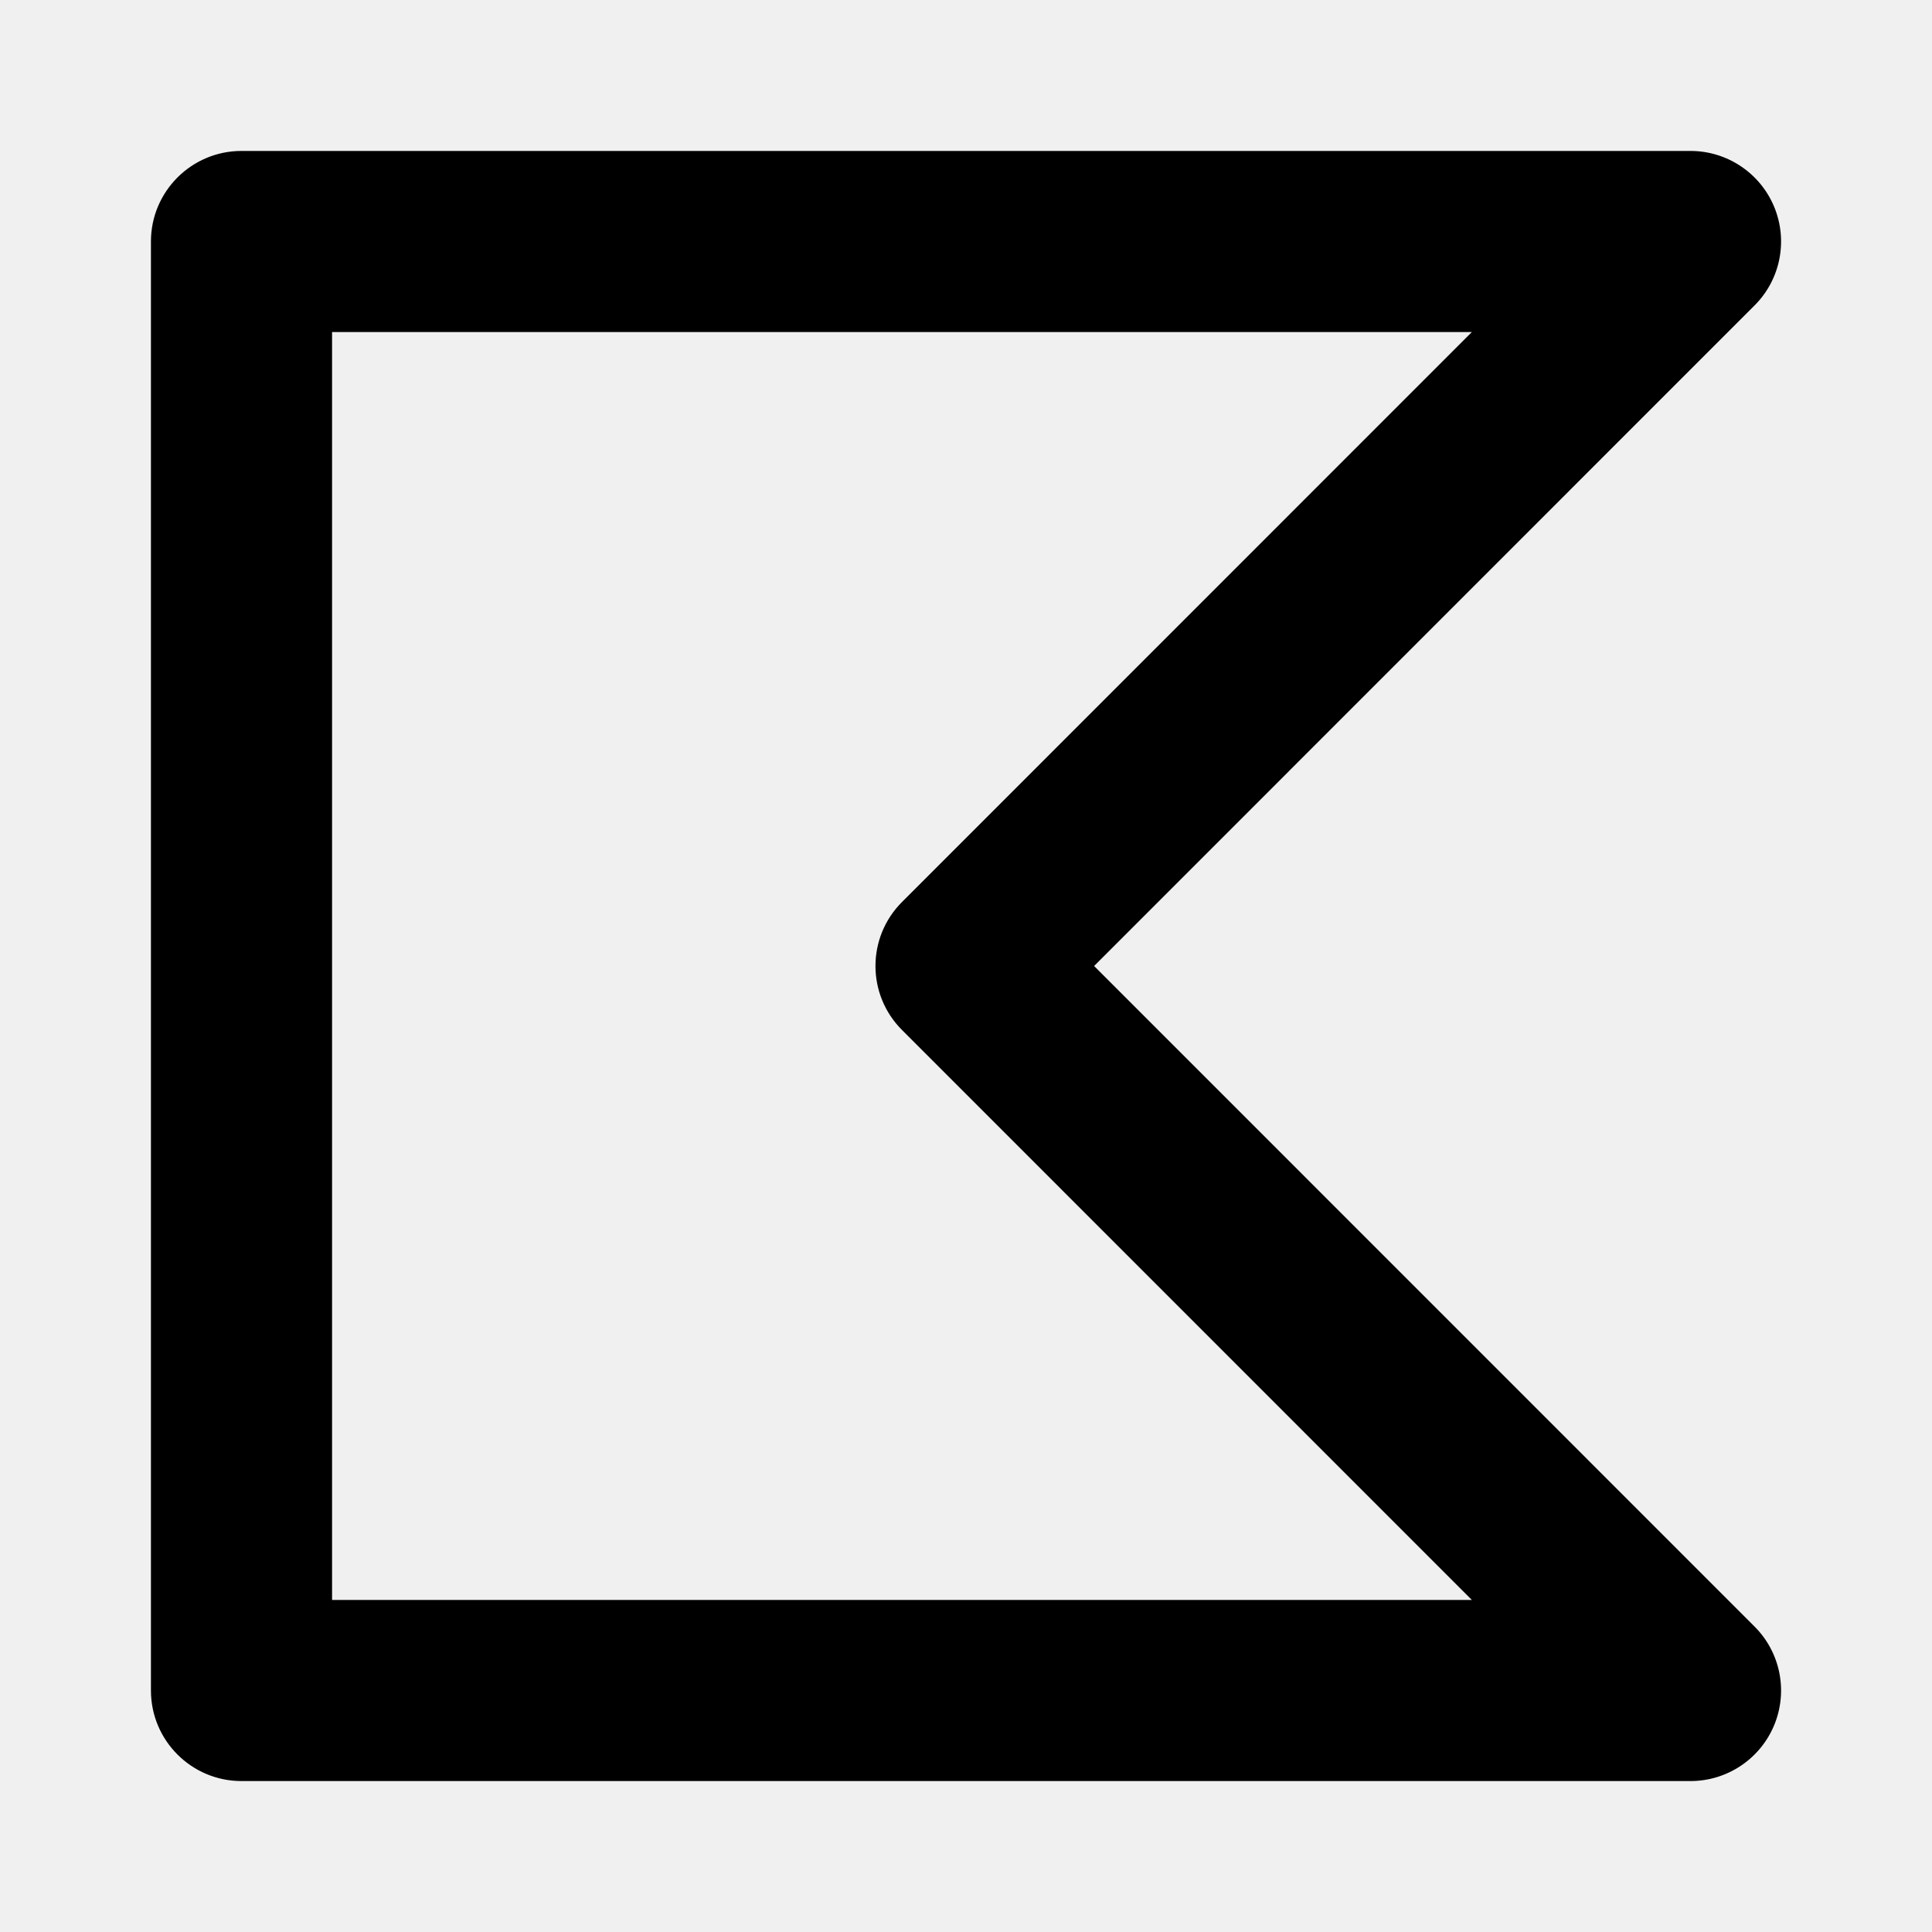
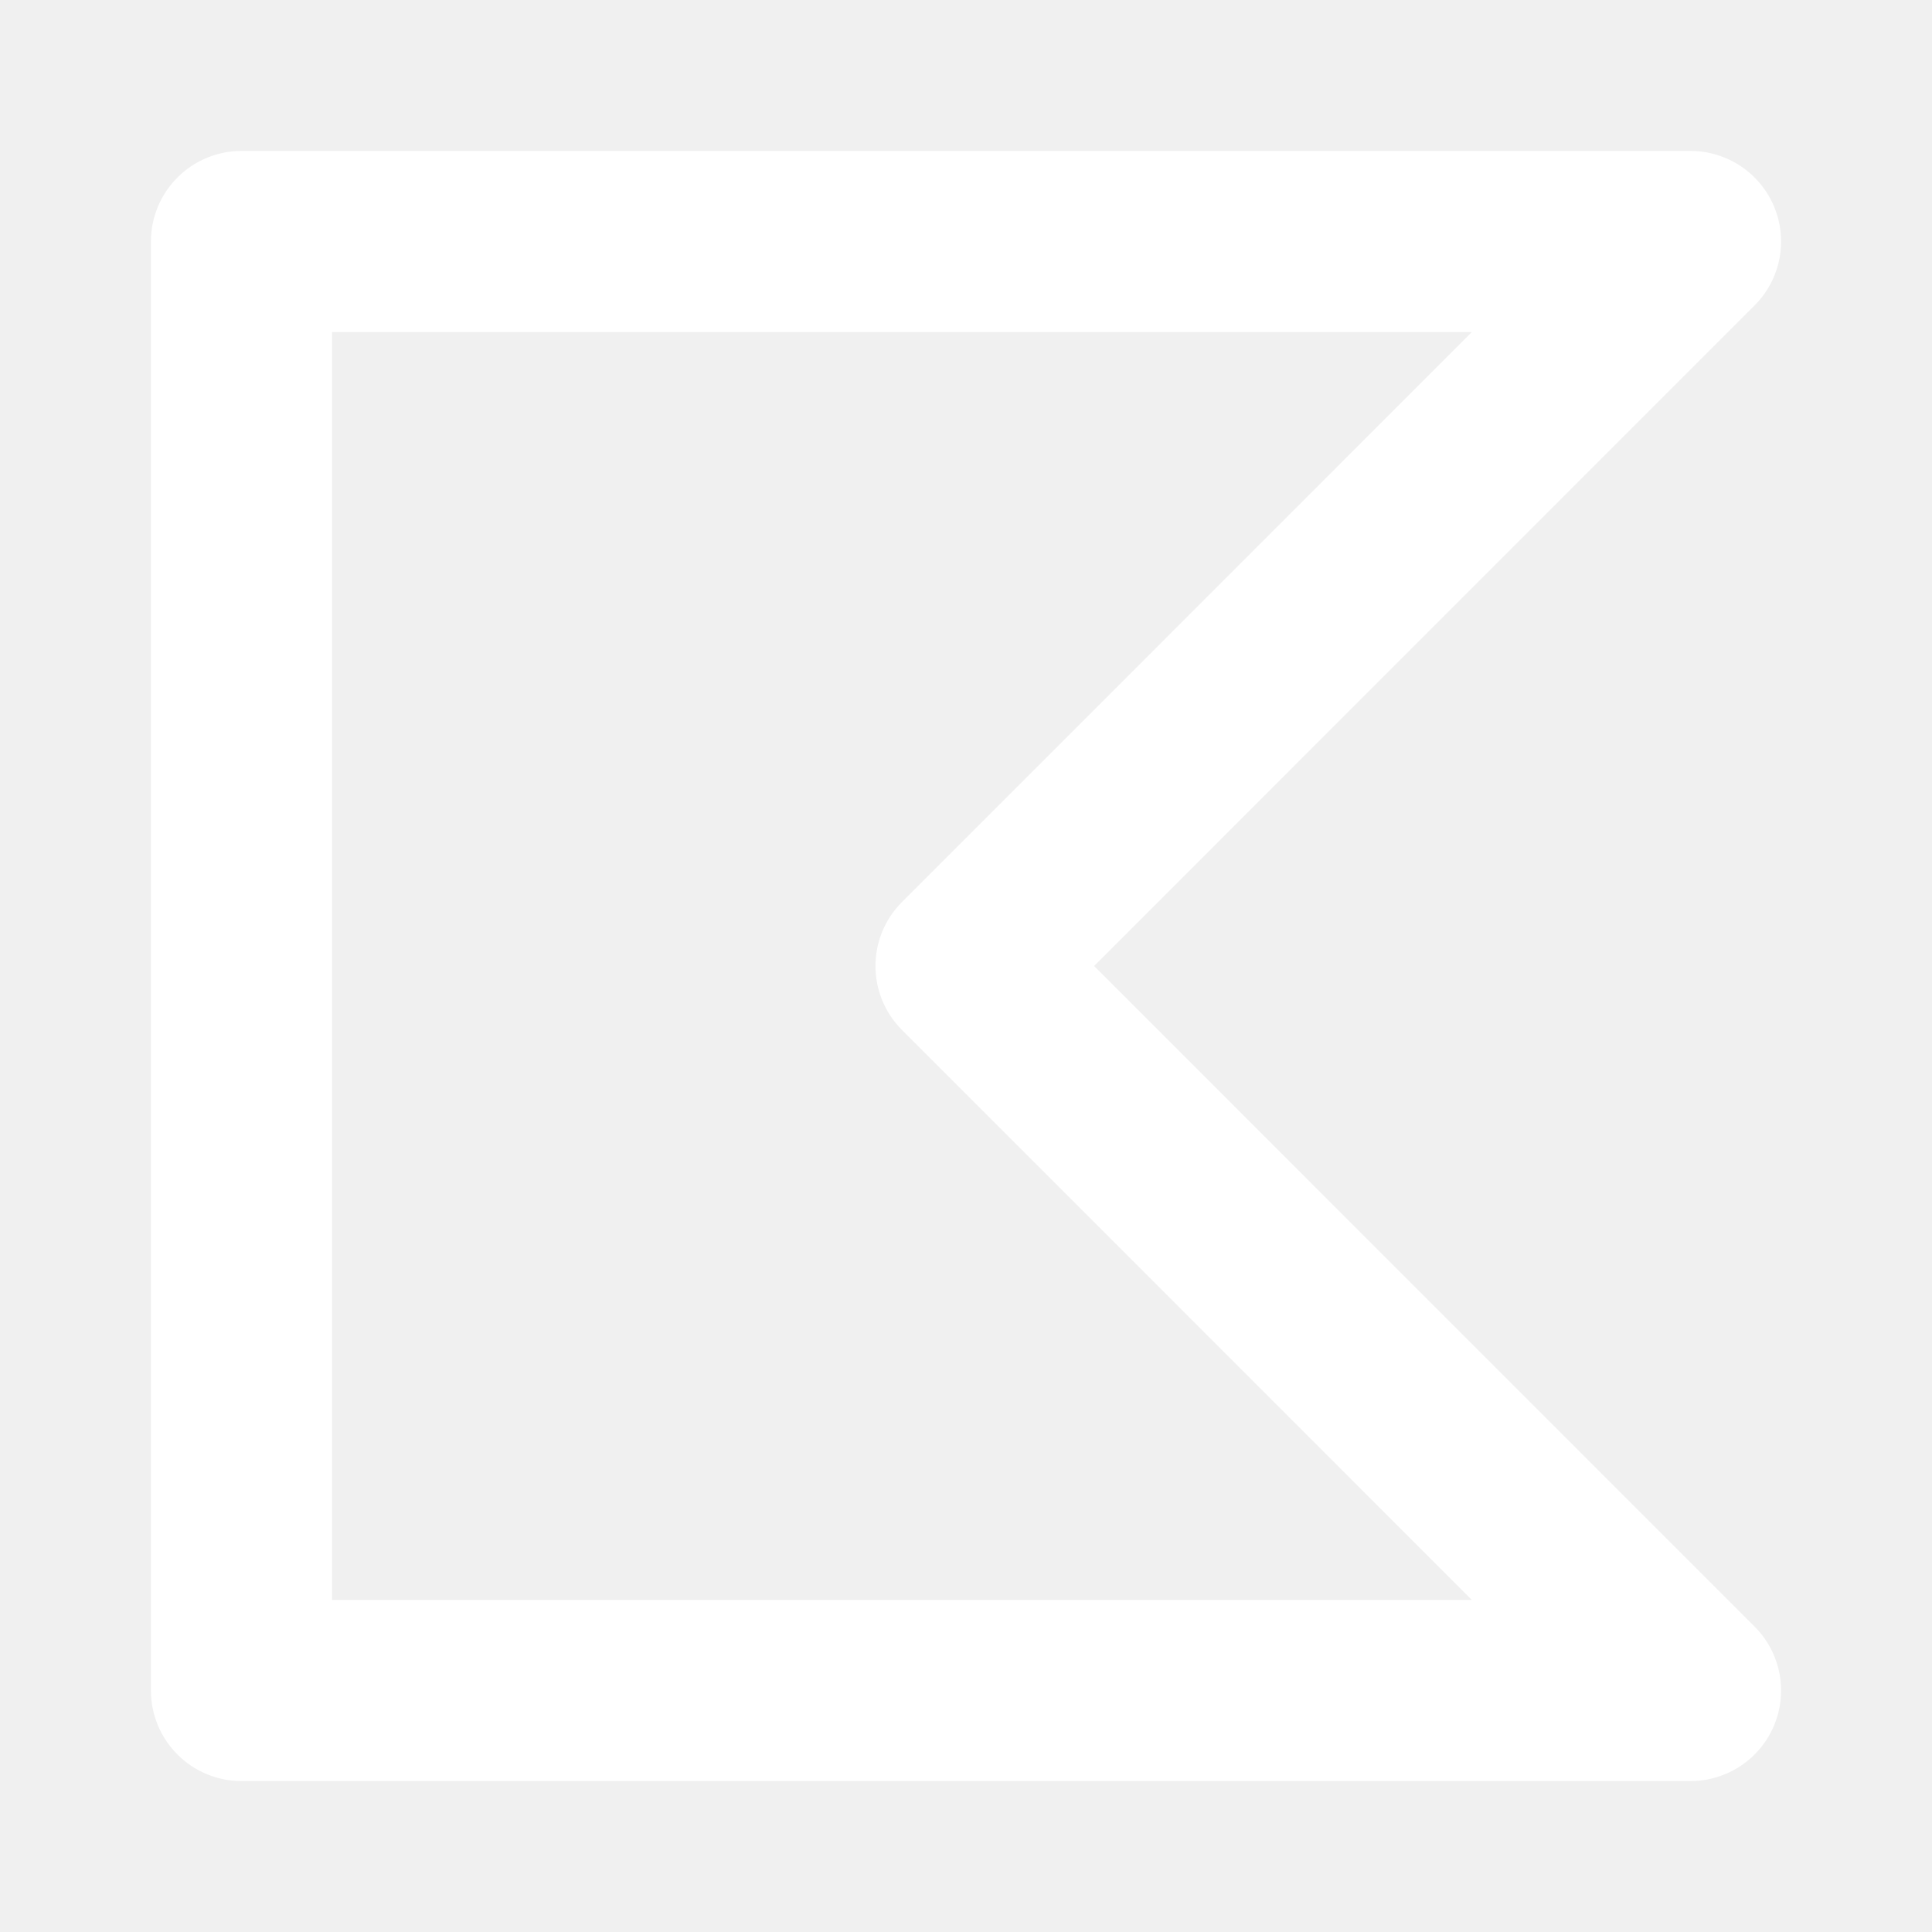
<svg xmlns="http://www.w3.org/2000/svg" width="800px" height="800px" viewBox="0 0 16 16" fill="none">
-   <path fill-rule="evenodd" clip-rule="evenodd" d="M1.25 2C1.25 1.586 1.586 1.25 2 1.25H14C14.303 1.25 14.577 1.433 14.693 1.713C14.809 1.993 14.745 2.316 14.53 2.53L9.061 8L14.53 13.47C14.745 13.684 14.809 14.007 14.693 14.287C14.577 14.567 14.303 14.75 14 14.75H2C1.586 14.75 1.25 14.414 1.25 14V2ZM2.75 2.75V13.25H12.189L7.47 8.53C7.177 8.237 7.177 7.763 7.47 7.47L12.189 2.75H2.75Z" fill="#000000" />
+   <path fill-rule="evenodd" clip-rule="evenodd" d="M1.25 2C1.25 1.586 1.586 1.25 2 1.25H14C14.303 1.25 14.577 1.433 14.693 1.713C14.809 1.993 14.745 2.316 14.53 2.53L9.061 8L14.53 13.47C14.745 13.684 14.809 14.007 14.693 14.287C14.577 14.567 14.303 14.75 14 14.75H2C1.586 14.75 1.25 14.414 1.25 14V2ZM2.75 2.75V13.25H12.189L7.47 8.53C7.177 8.237 7.177 7.763 7.47 7.47L12.189 2.75H2.75Z" fill="#FFFFFF" />
</svg>
